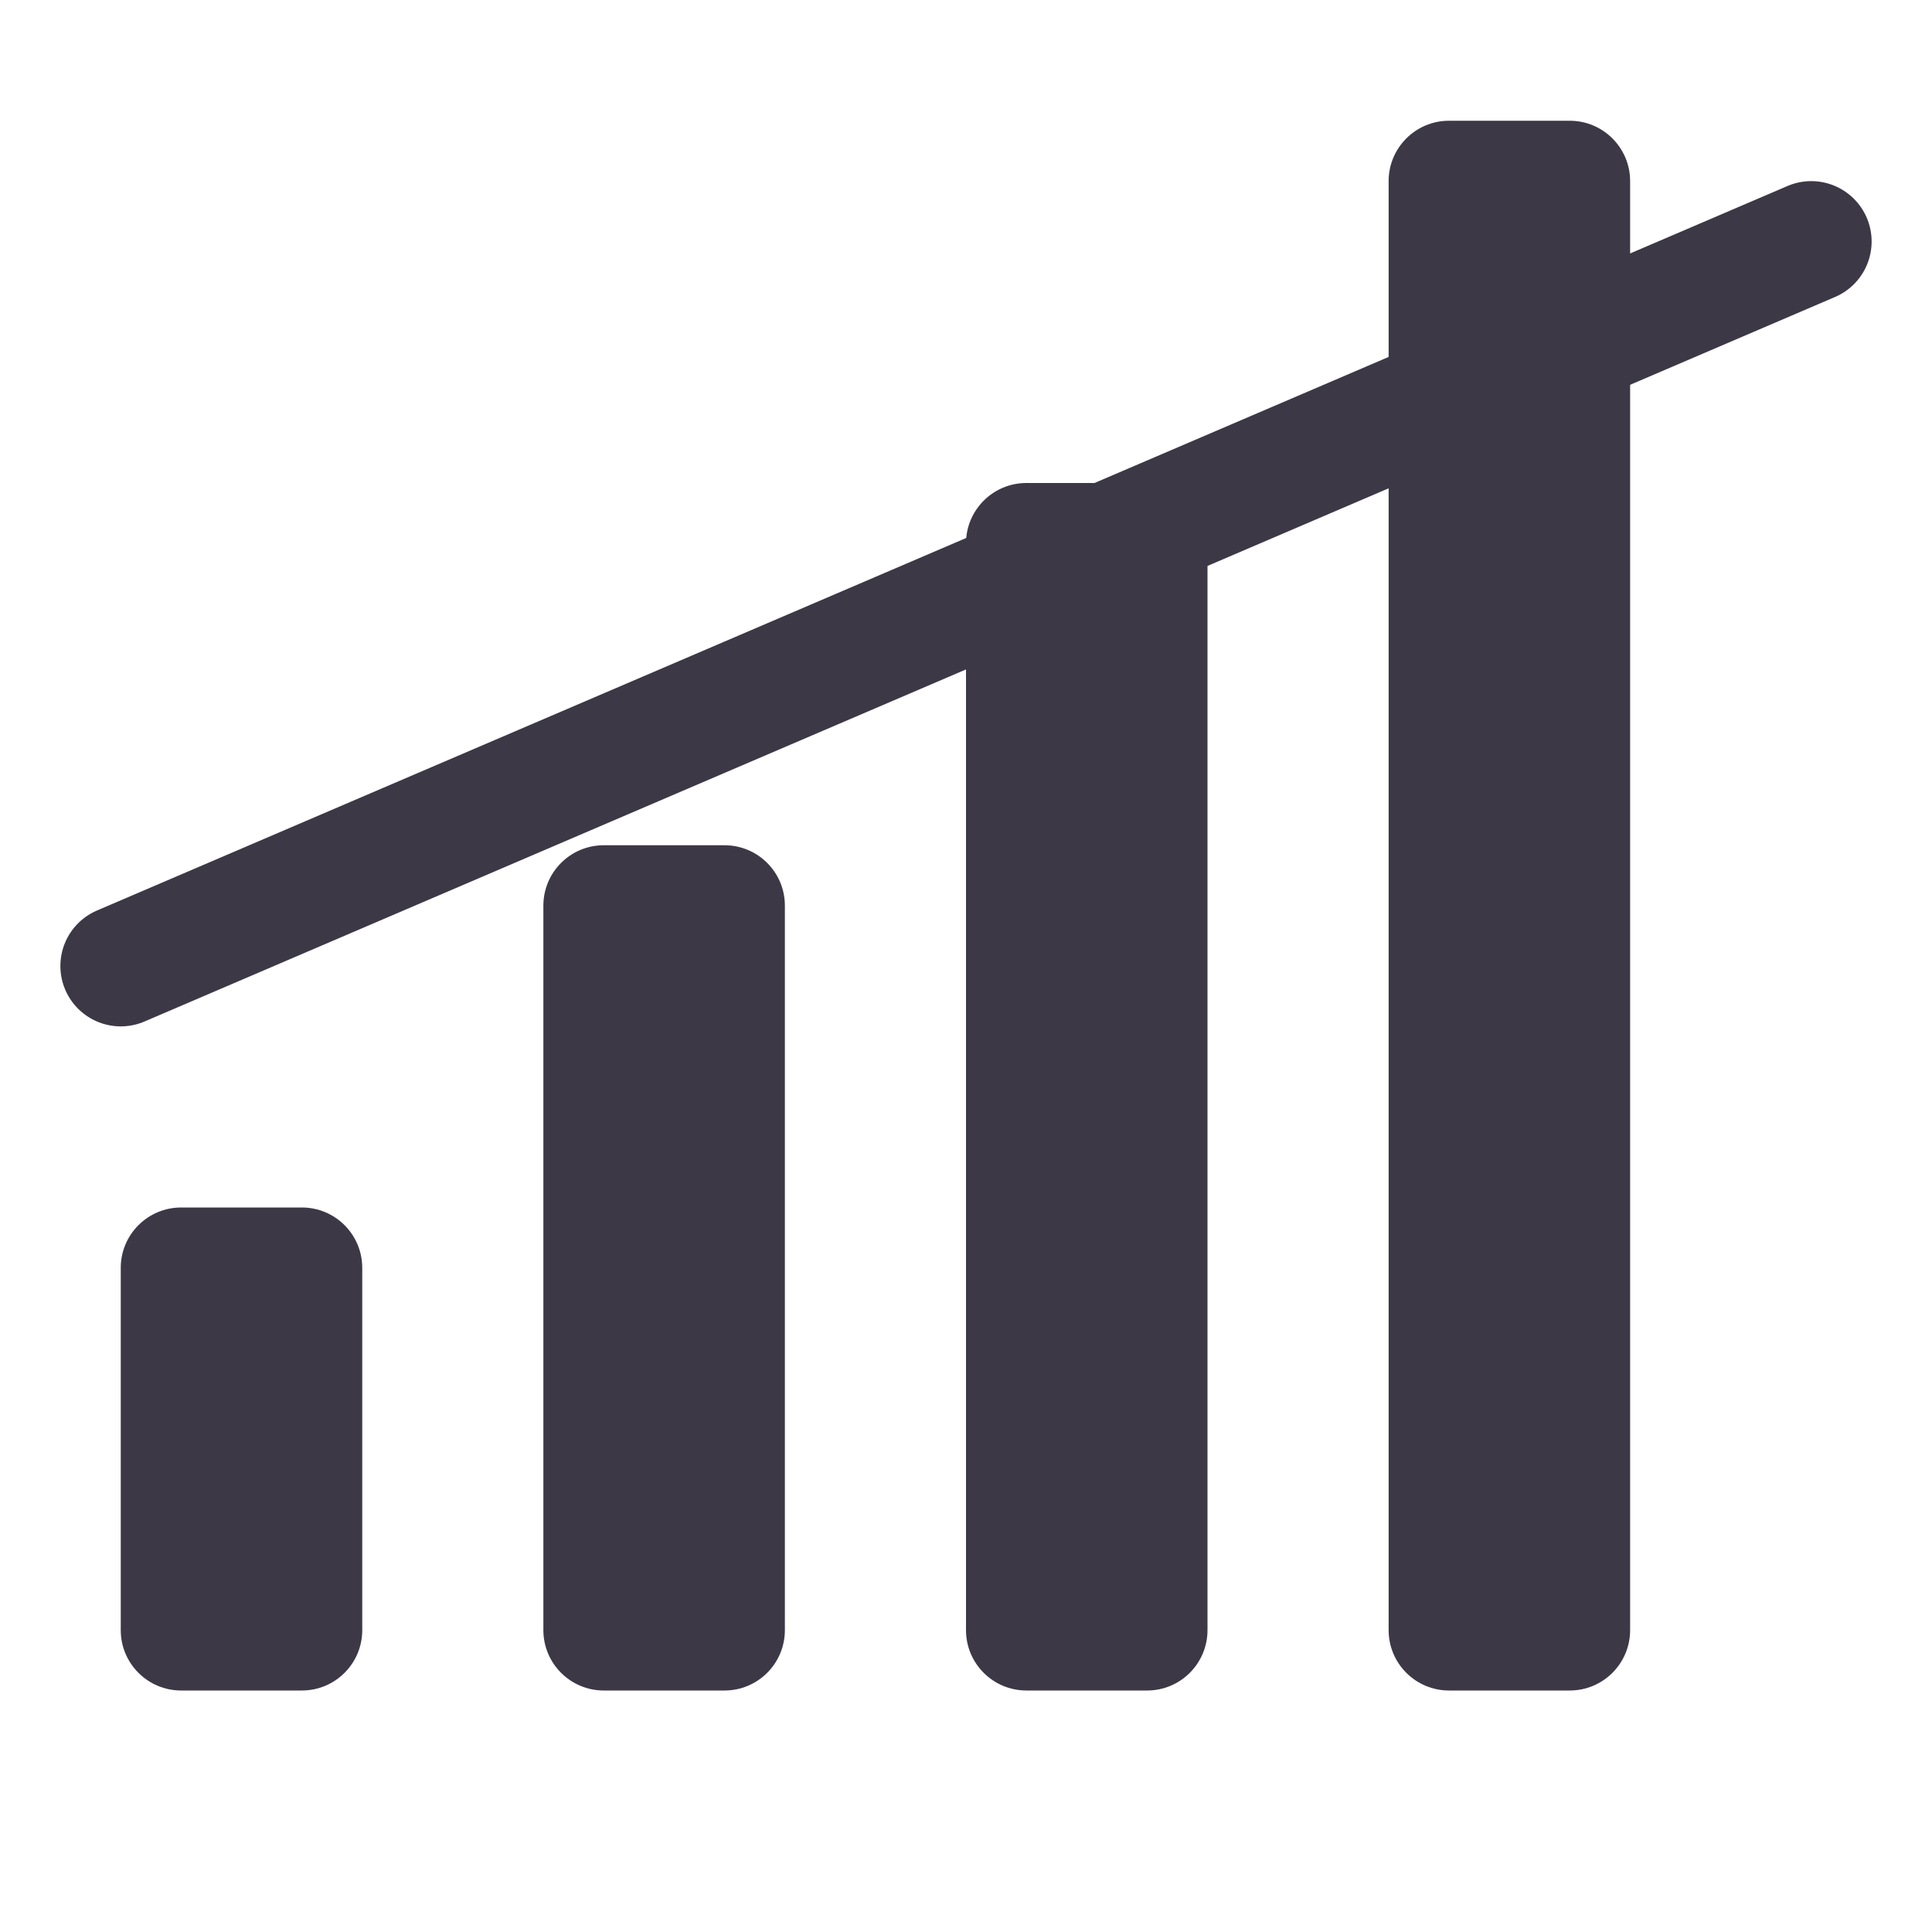
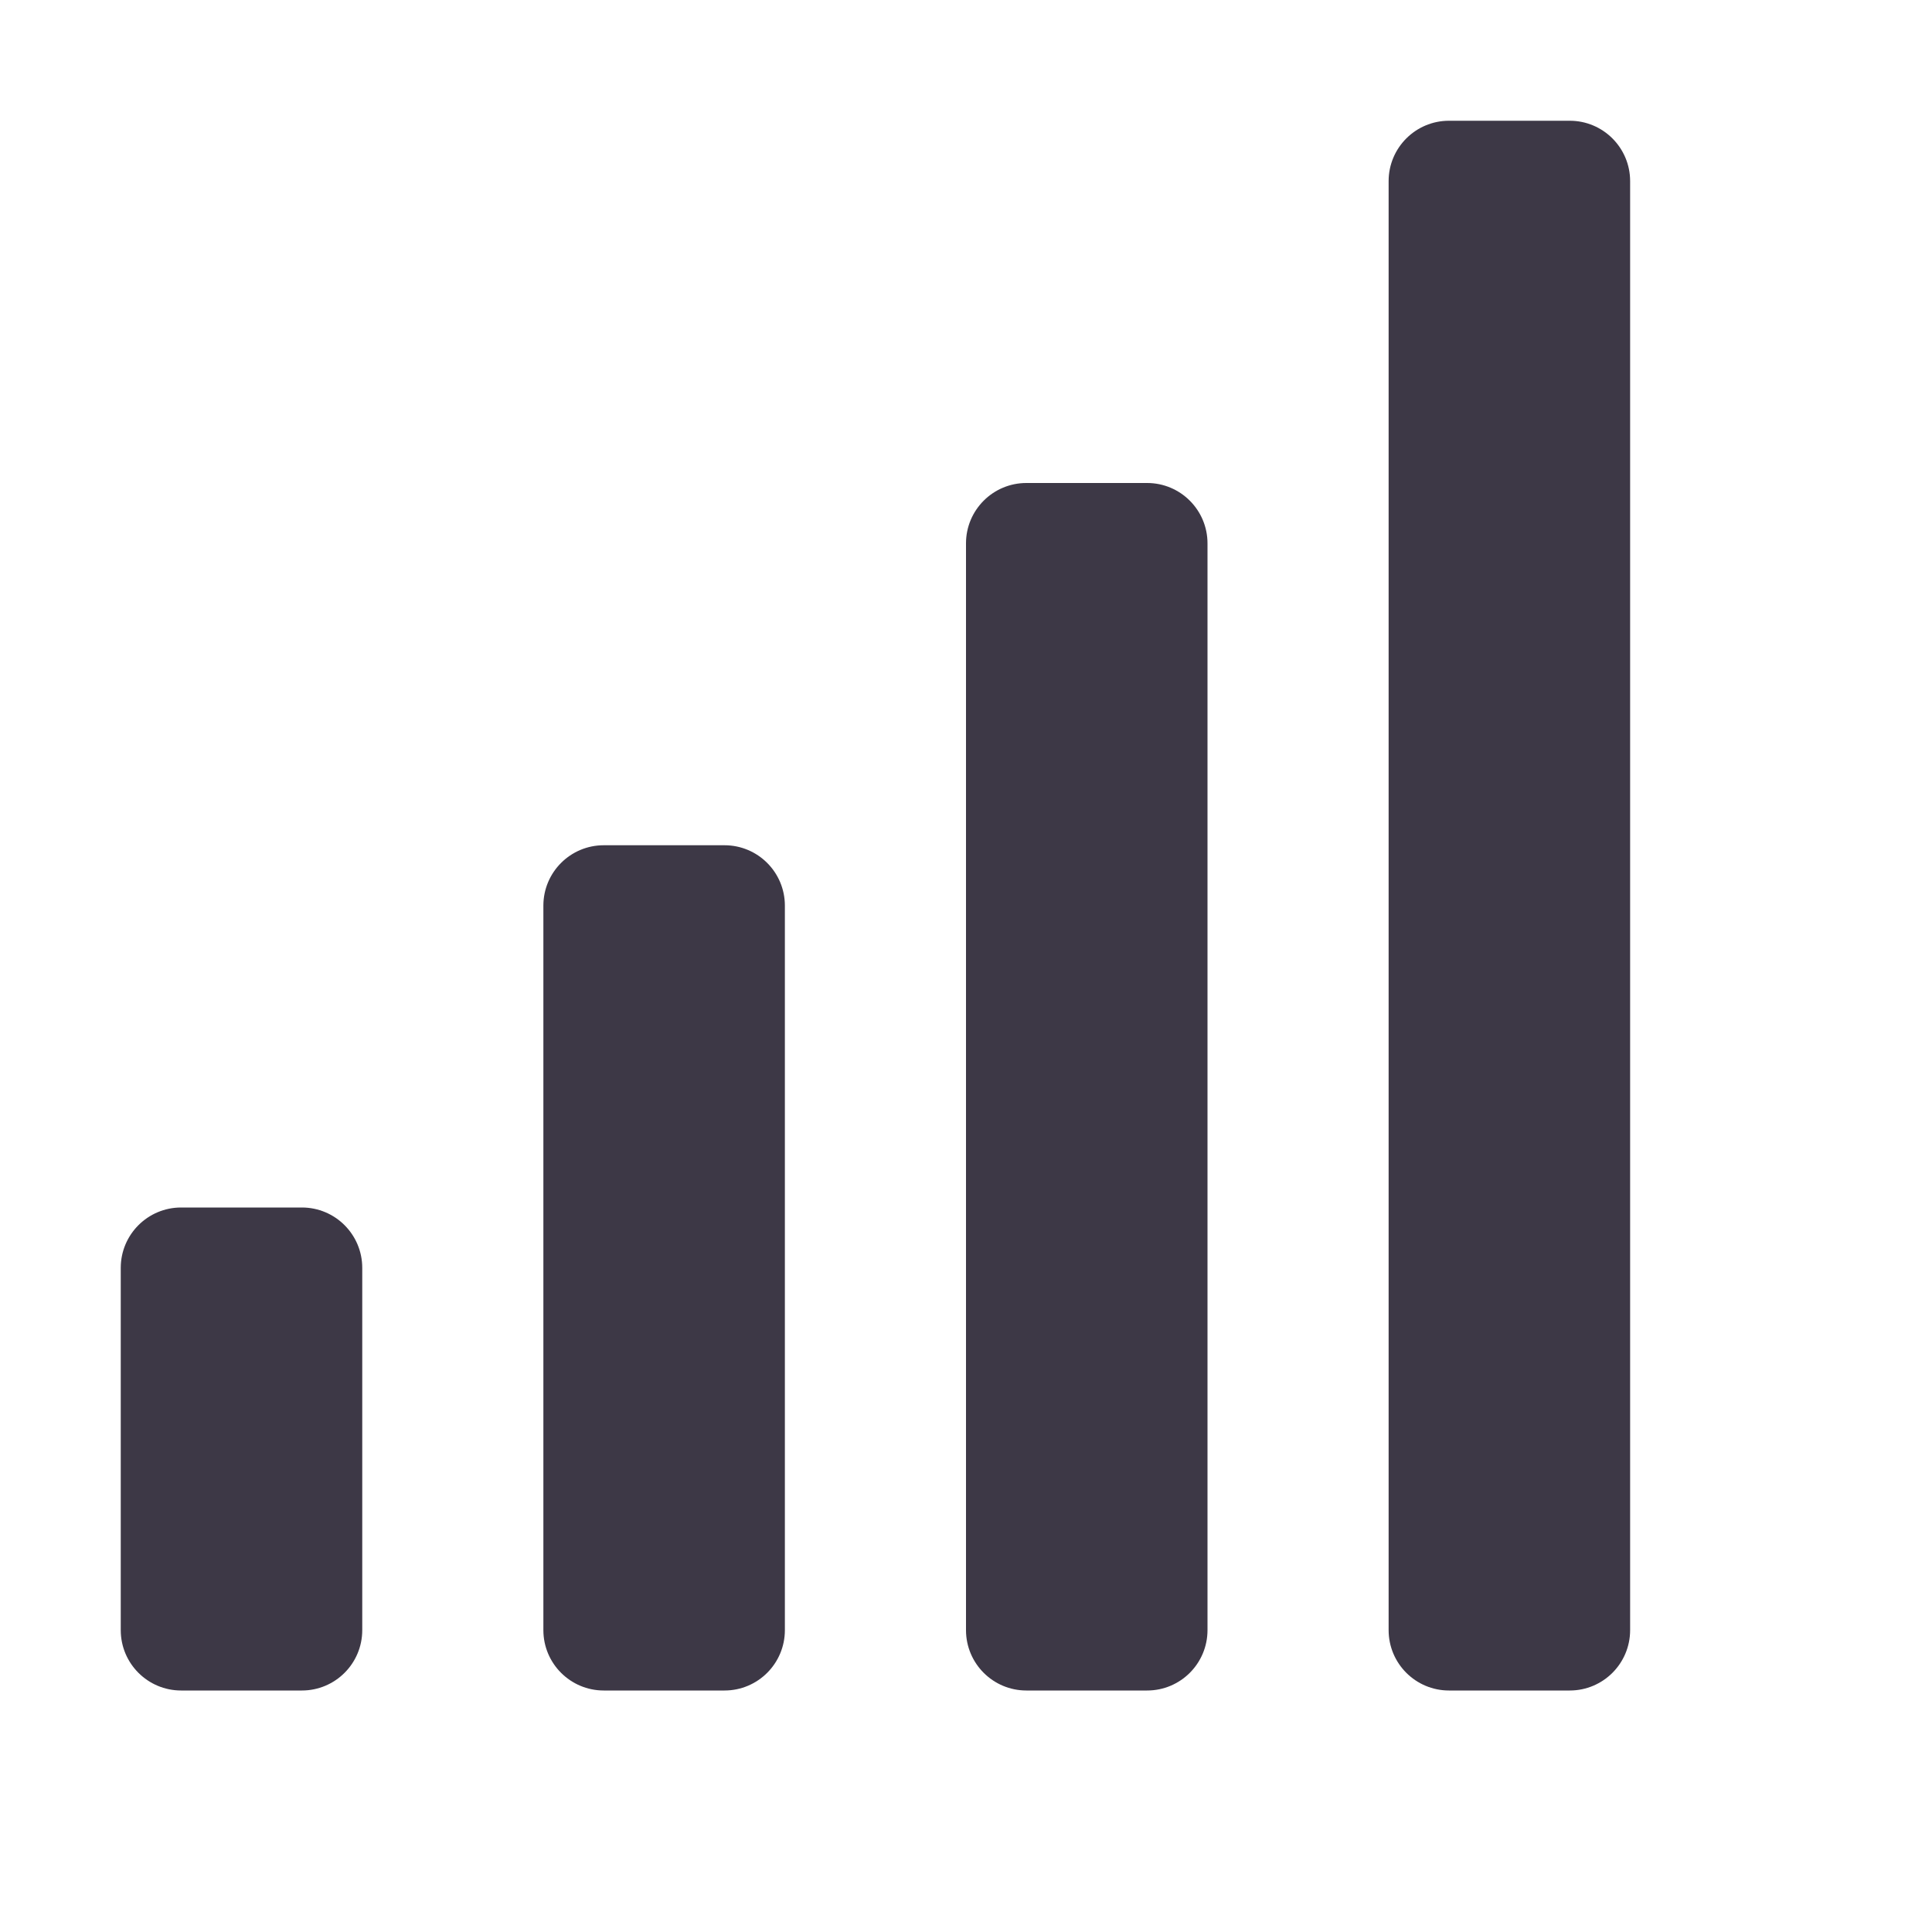
<svg xmlns="http://www.w3.org/2000/svg" viewBox="0 0 16 16" fill="#3d3846">
  <rect x="1" y="10" width="2" height="4" rx="0.5" />
  <rect x="4.5" y="7" width="2" height="7" rx="0.5" />
  <rect x="8" y="4" width="2" height="10" rx="0.5" />
  <rect x="11.5" y="1" width="2" height="13" rx="0.5" />
-   <line x1="1" y1="8" x2="15" y2="2" stroke="#3d3846" stroke-width="1" stroke-linecap="round" />
</svg>
